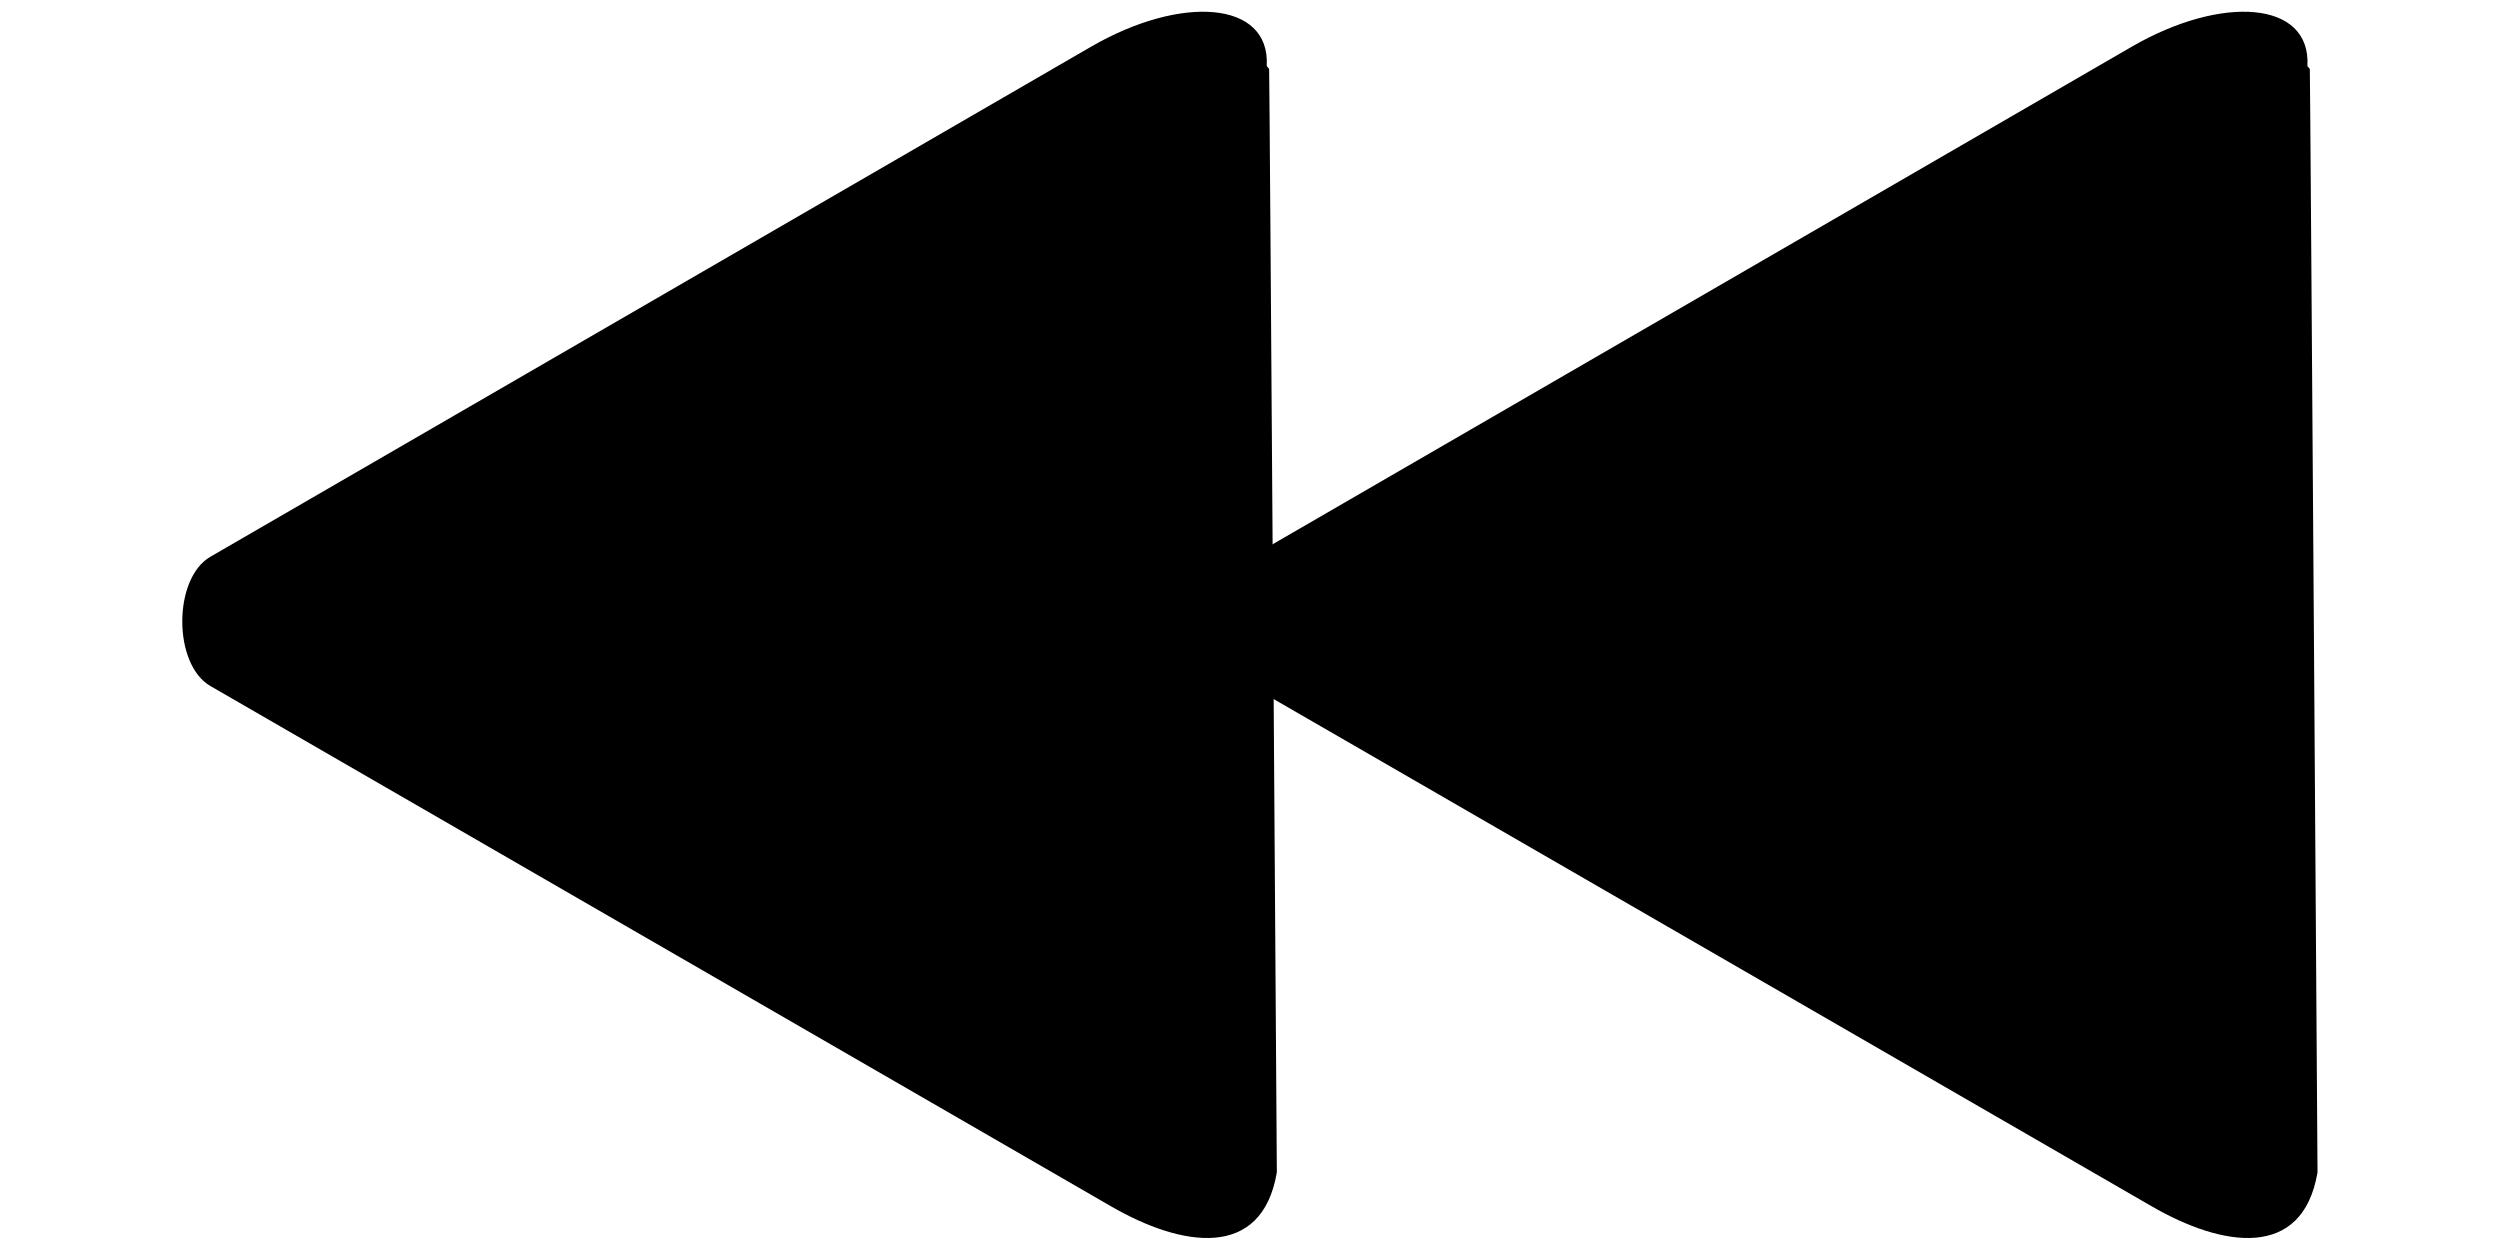
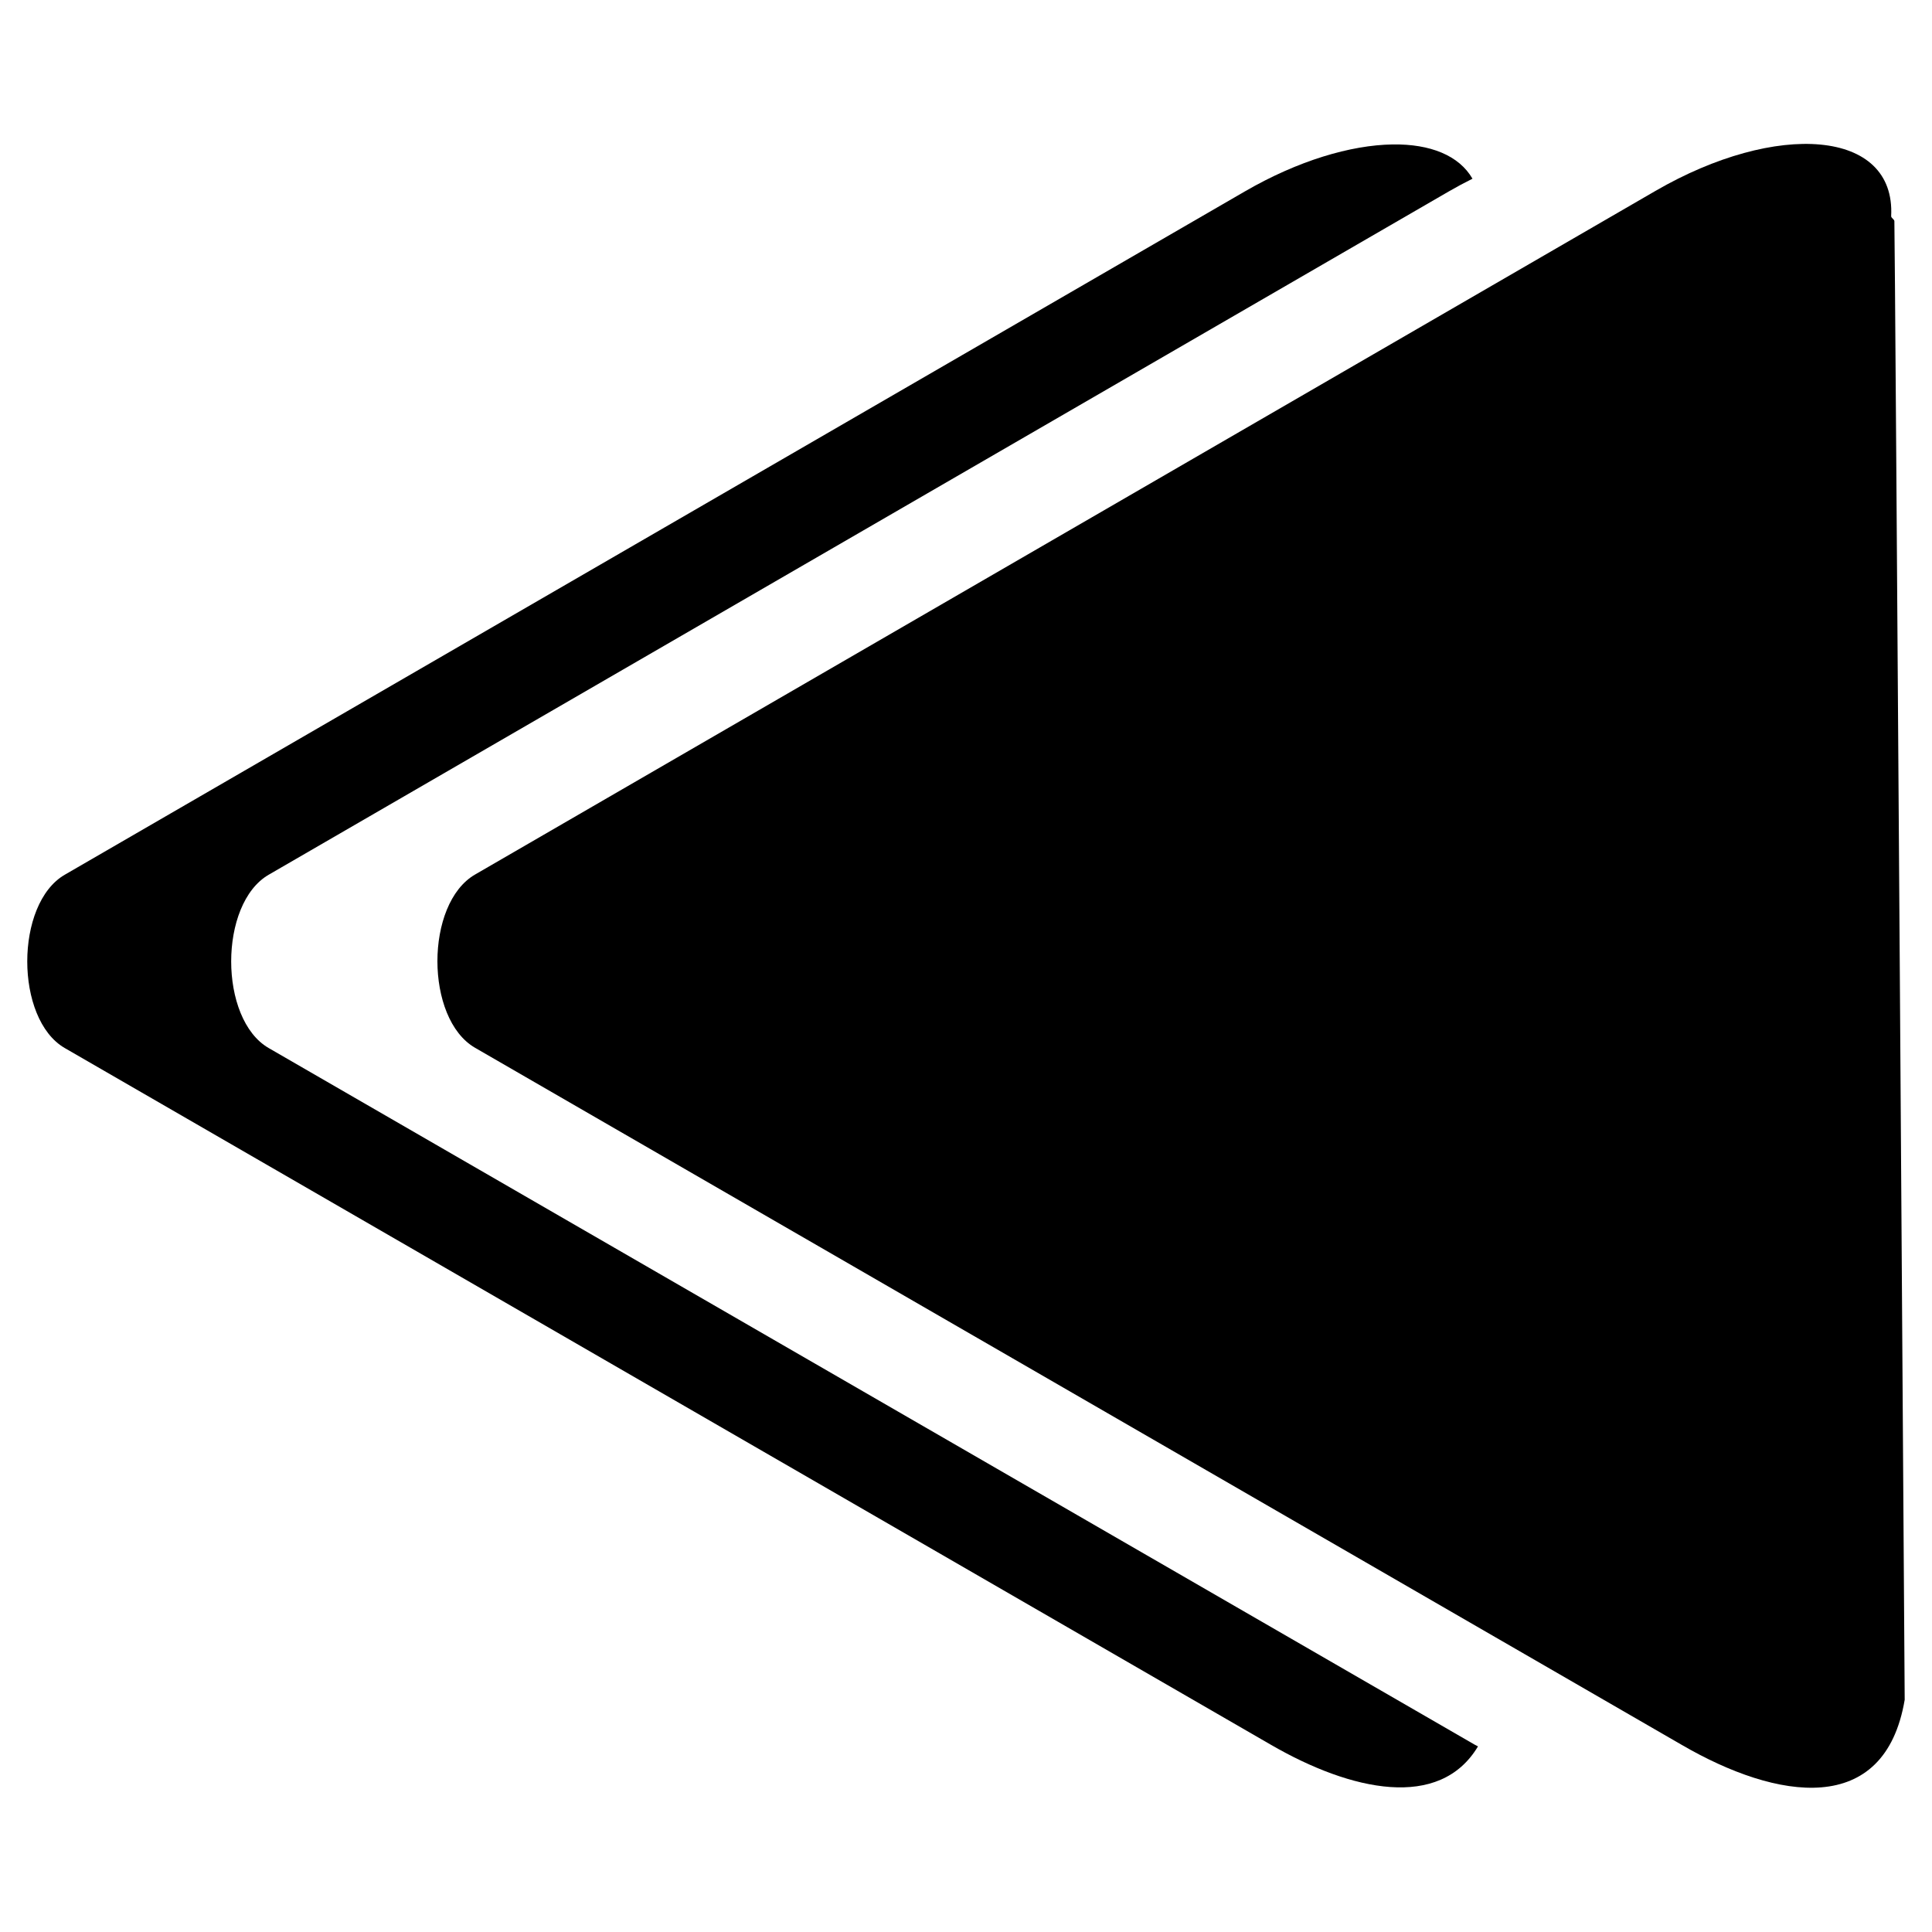
- <svg xmlns="http://www.w3.org/2000/svg" xml:space="preserve" width="200" height="100" version="1.1" id="playlistBooster-btn-playBackward">
-   <defs id="defs1" />
-   <g id="g1" transform="matrix(-38.44766,0,0,38.44766,1128.934,-1695.959)" style="stroke-width:0.026">
-     <g id="g2" transform="translate(0.0220966,-0.00269492)">
-       <g id="gPlayForward" transform="translate(-2.165393)" fill="#000000" fill-opacity="1">
-         <path d="m 26.7,44.259 c -8.44e-4,0.001 -0.016,2.294 -0.016,2.294 0.031,0.183 0.198,0.156 0.346,0.07 l 1.873,-1.082 c 0.078,-0.045 0.078,-0.224 0,-0.269 l -1.832,-1.061 c -0.188,-0.109 -0.373,-0.096 -0.366,0.039 1.66e-4,0.003 -0.005,0.005 -0.005,0.008 z" id="playForwardButton" fill="#000000" fill-opacity="1" style="stroke-width:0.026" />
-       </g>
-       <path d="m 26.7,44.259 c -8.44e-4,0.001 -0.016,2.294 -0.016,2.294 0.031,0.183 0.198,0.156 0.346,0.07 l 1.873,-1.082 c 0.078,-0.045 0.078,-0.224 0,-0.269 l -1.832,-1.061 c -0.188,-0.109 -0.373,-0.096 -0.366,0.039 1.66e-4,0.003 -0.005,0.005 -0.005,0.008 z" id="path1" fill="#000000" fill-opacity="1" />
+ <svg xmlns="http://www.w3.org/2000/svg" xml:space="preserve" width="100" height="100" version="1.1" id="playlistBooster-btn-playBackward">
+   <defs id="defs1">
+   
+  
+   
+  </defs>
+   <g id="g3" transform="translate(-0.5663508,2.3277638e-5)">
+     <path id="path1" style="stroke-width:1" d="m 72.653,7.476 c -2.178,0.032 -4.905,0.841 -7.648,2.429 L 3.919,45.276 c -2.588,1.499 -2.59,7.475 0,8.971 L 66.364,90.318 c 4.143,2.393 8.719,3.39 10.703,0.075 -0.048,-0.027 -0.098,-0.047 -0.146,-0.075 L 14.474,54.247 c -2.59,-1.496 -2.588,-7.473 0,-8.971 L 75.562,9.905 C 75.97,9.669 76.376,9.452 76.782,9.25 76.086,8.045 74.593,7.448 72.653,7.476 Z" />
+     <g id="g2" transform="matrix(-33.34621,0,0,33.34621,988.9632,-1464.385)" fill="#000000" fill-opacity="1" style="fill:#000000;stroke-width:0.03">
+       <path d="m 26.7,44.259 c -8.44e-4,0.001 -0.016,2.294 -0.016,2.294 0.031,0.183 0.198,0.156 0.346,0.07 l 1.873,-1.082 c 0.078,-0.045 0.078,-0.224 0,-0.269 l -1.832,-1.061 c -0.188,-0.109 -0.373,-0.096 -0.366,0.039 1.66e-4,0.003 -0.005,0.005 -0.005,0.008 z" id="path2" fill="#000000" fill-opacity="1" style="fill:#000000;stroke-width:0.03" />
    </g>
  </g>
</svg>
